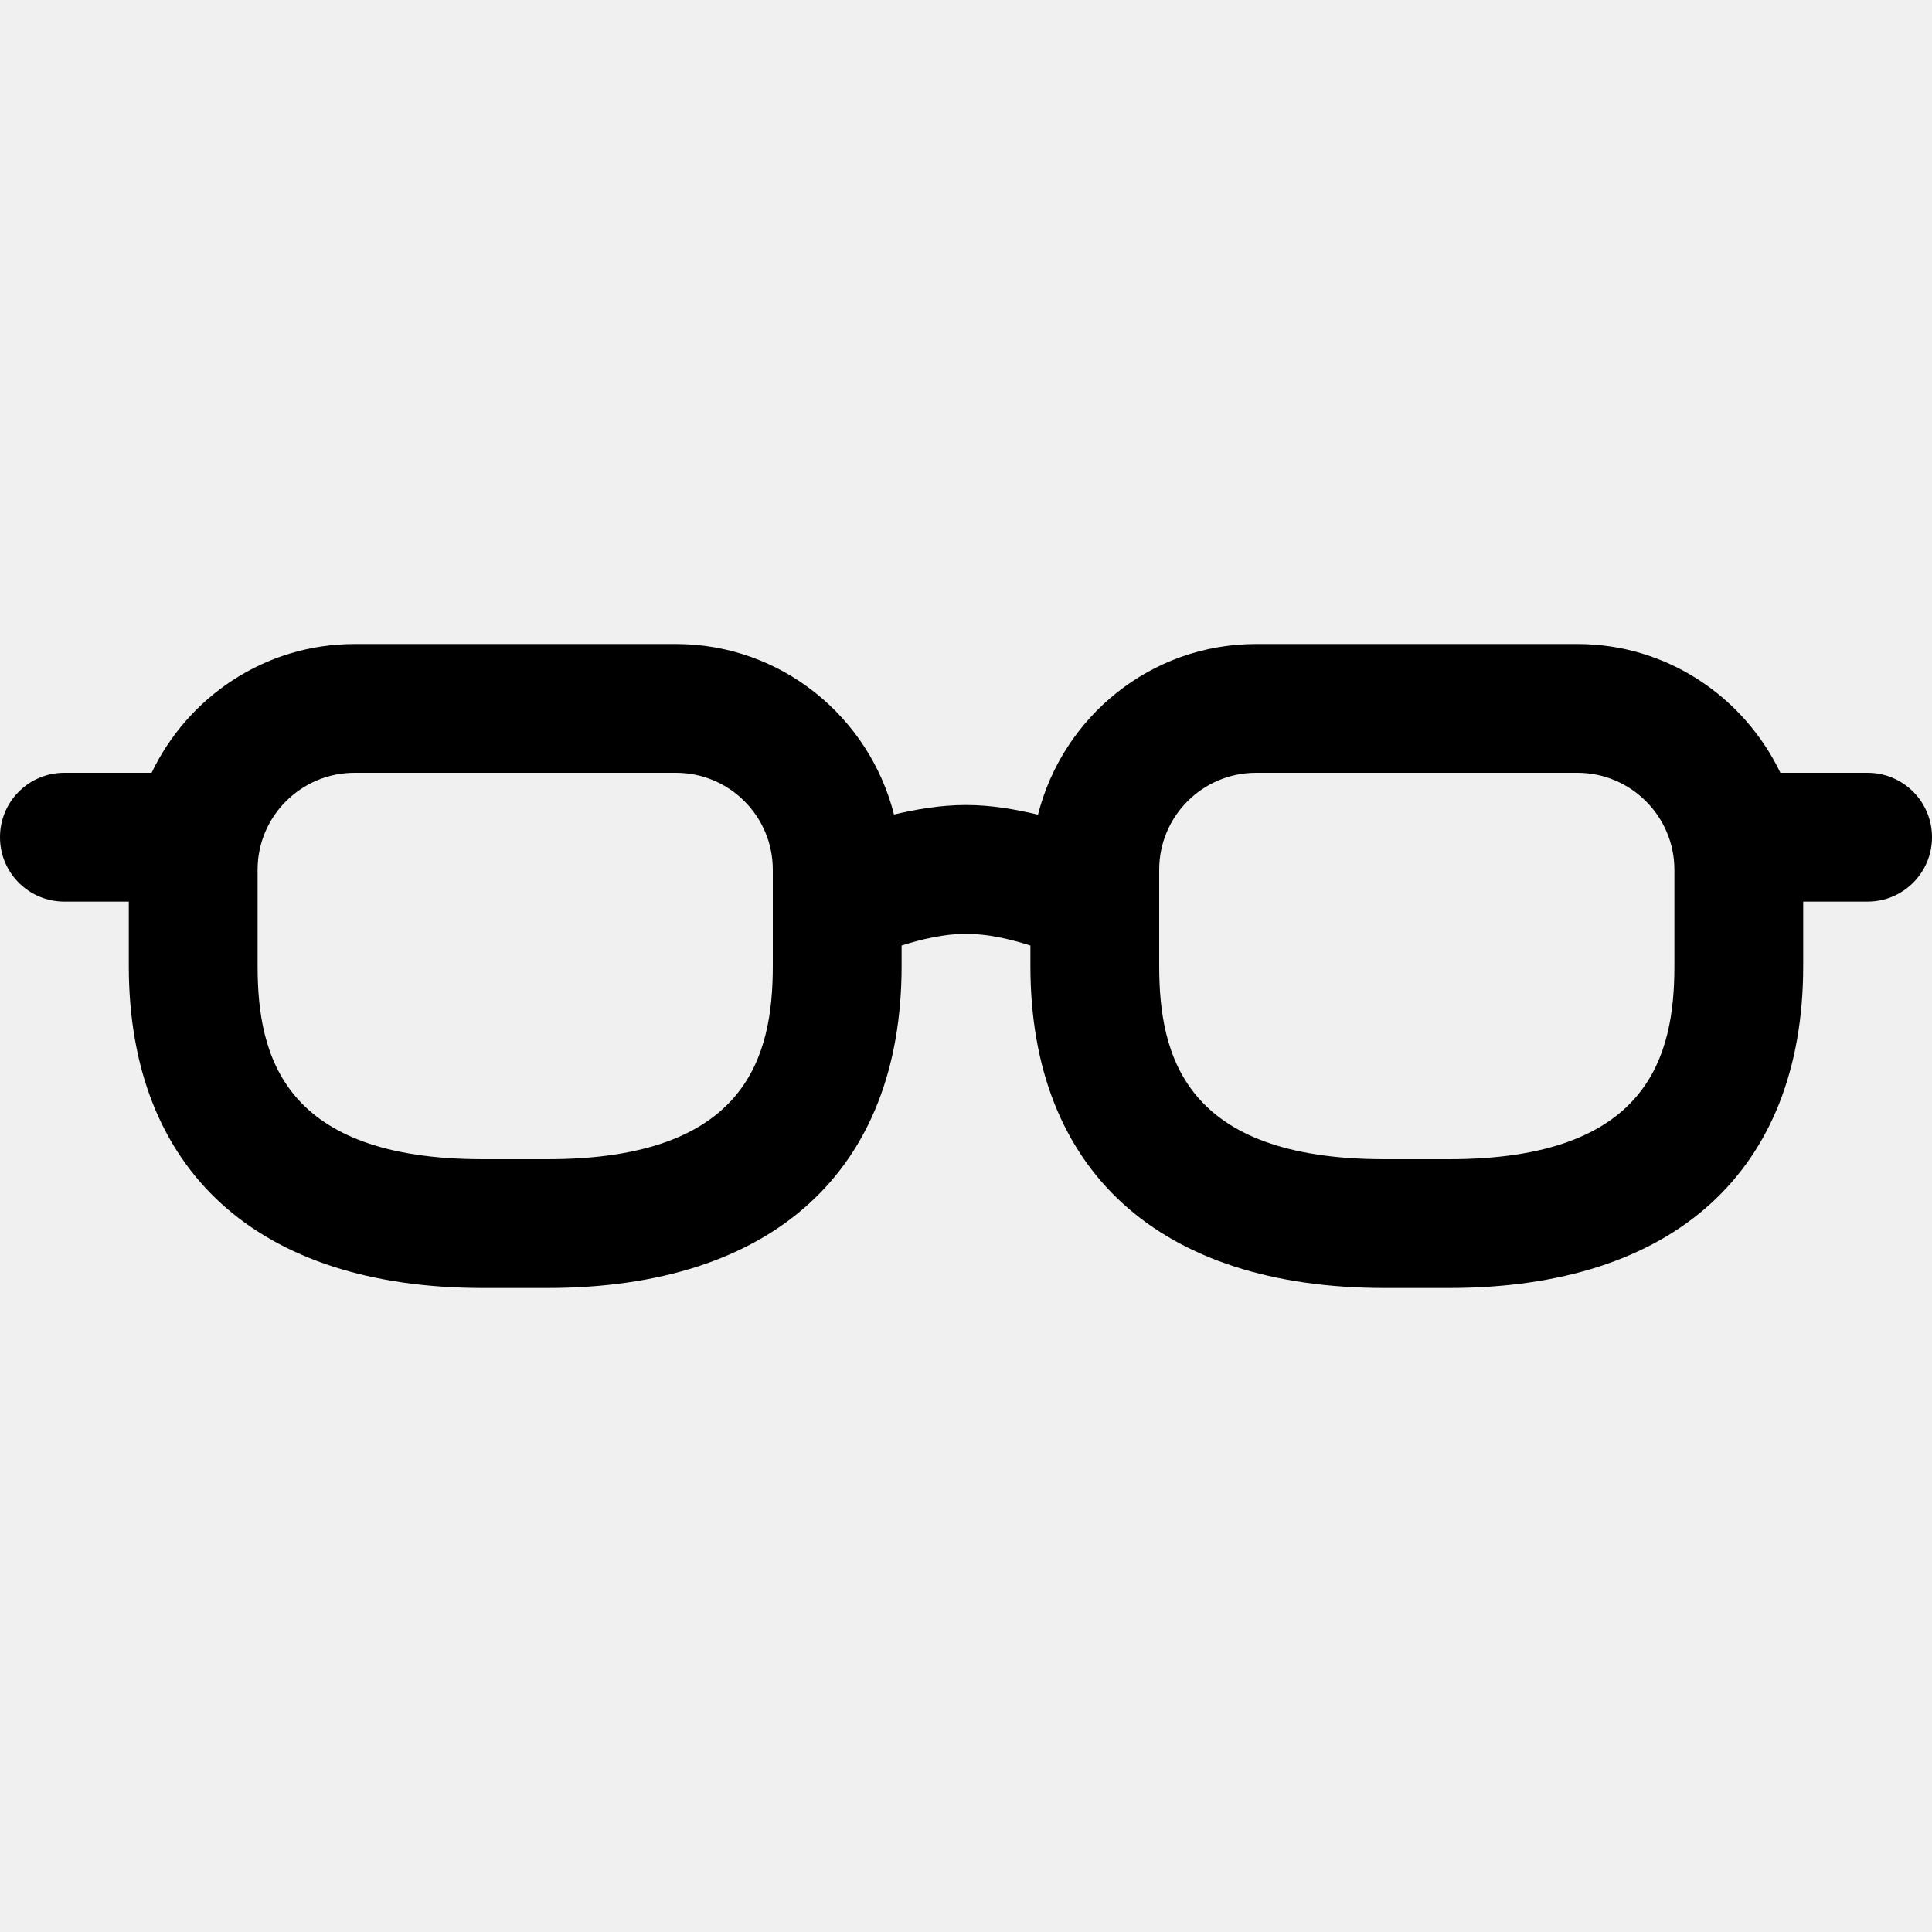
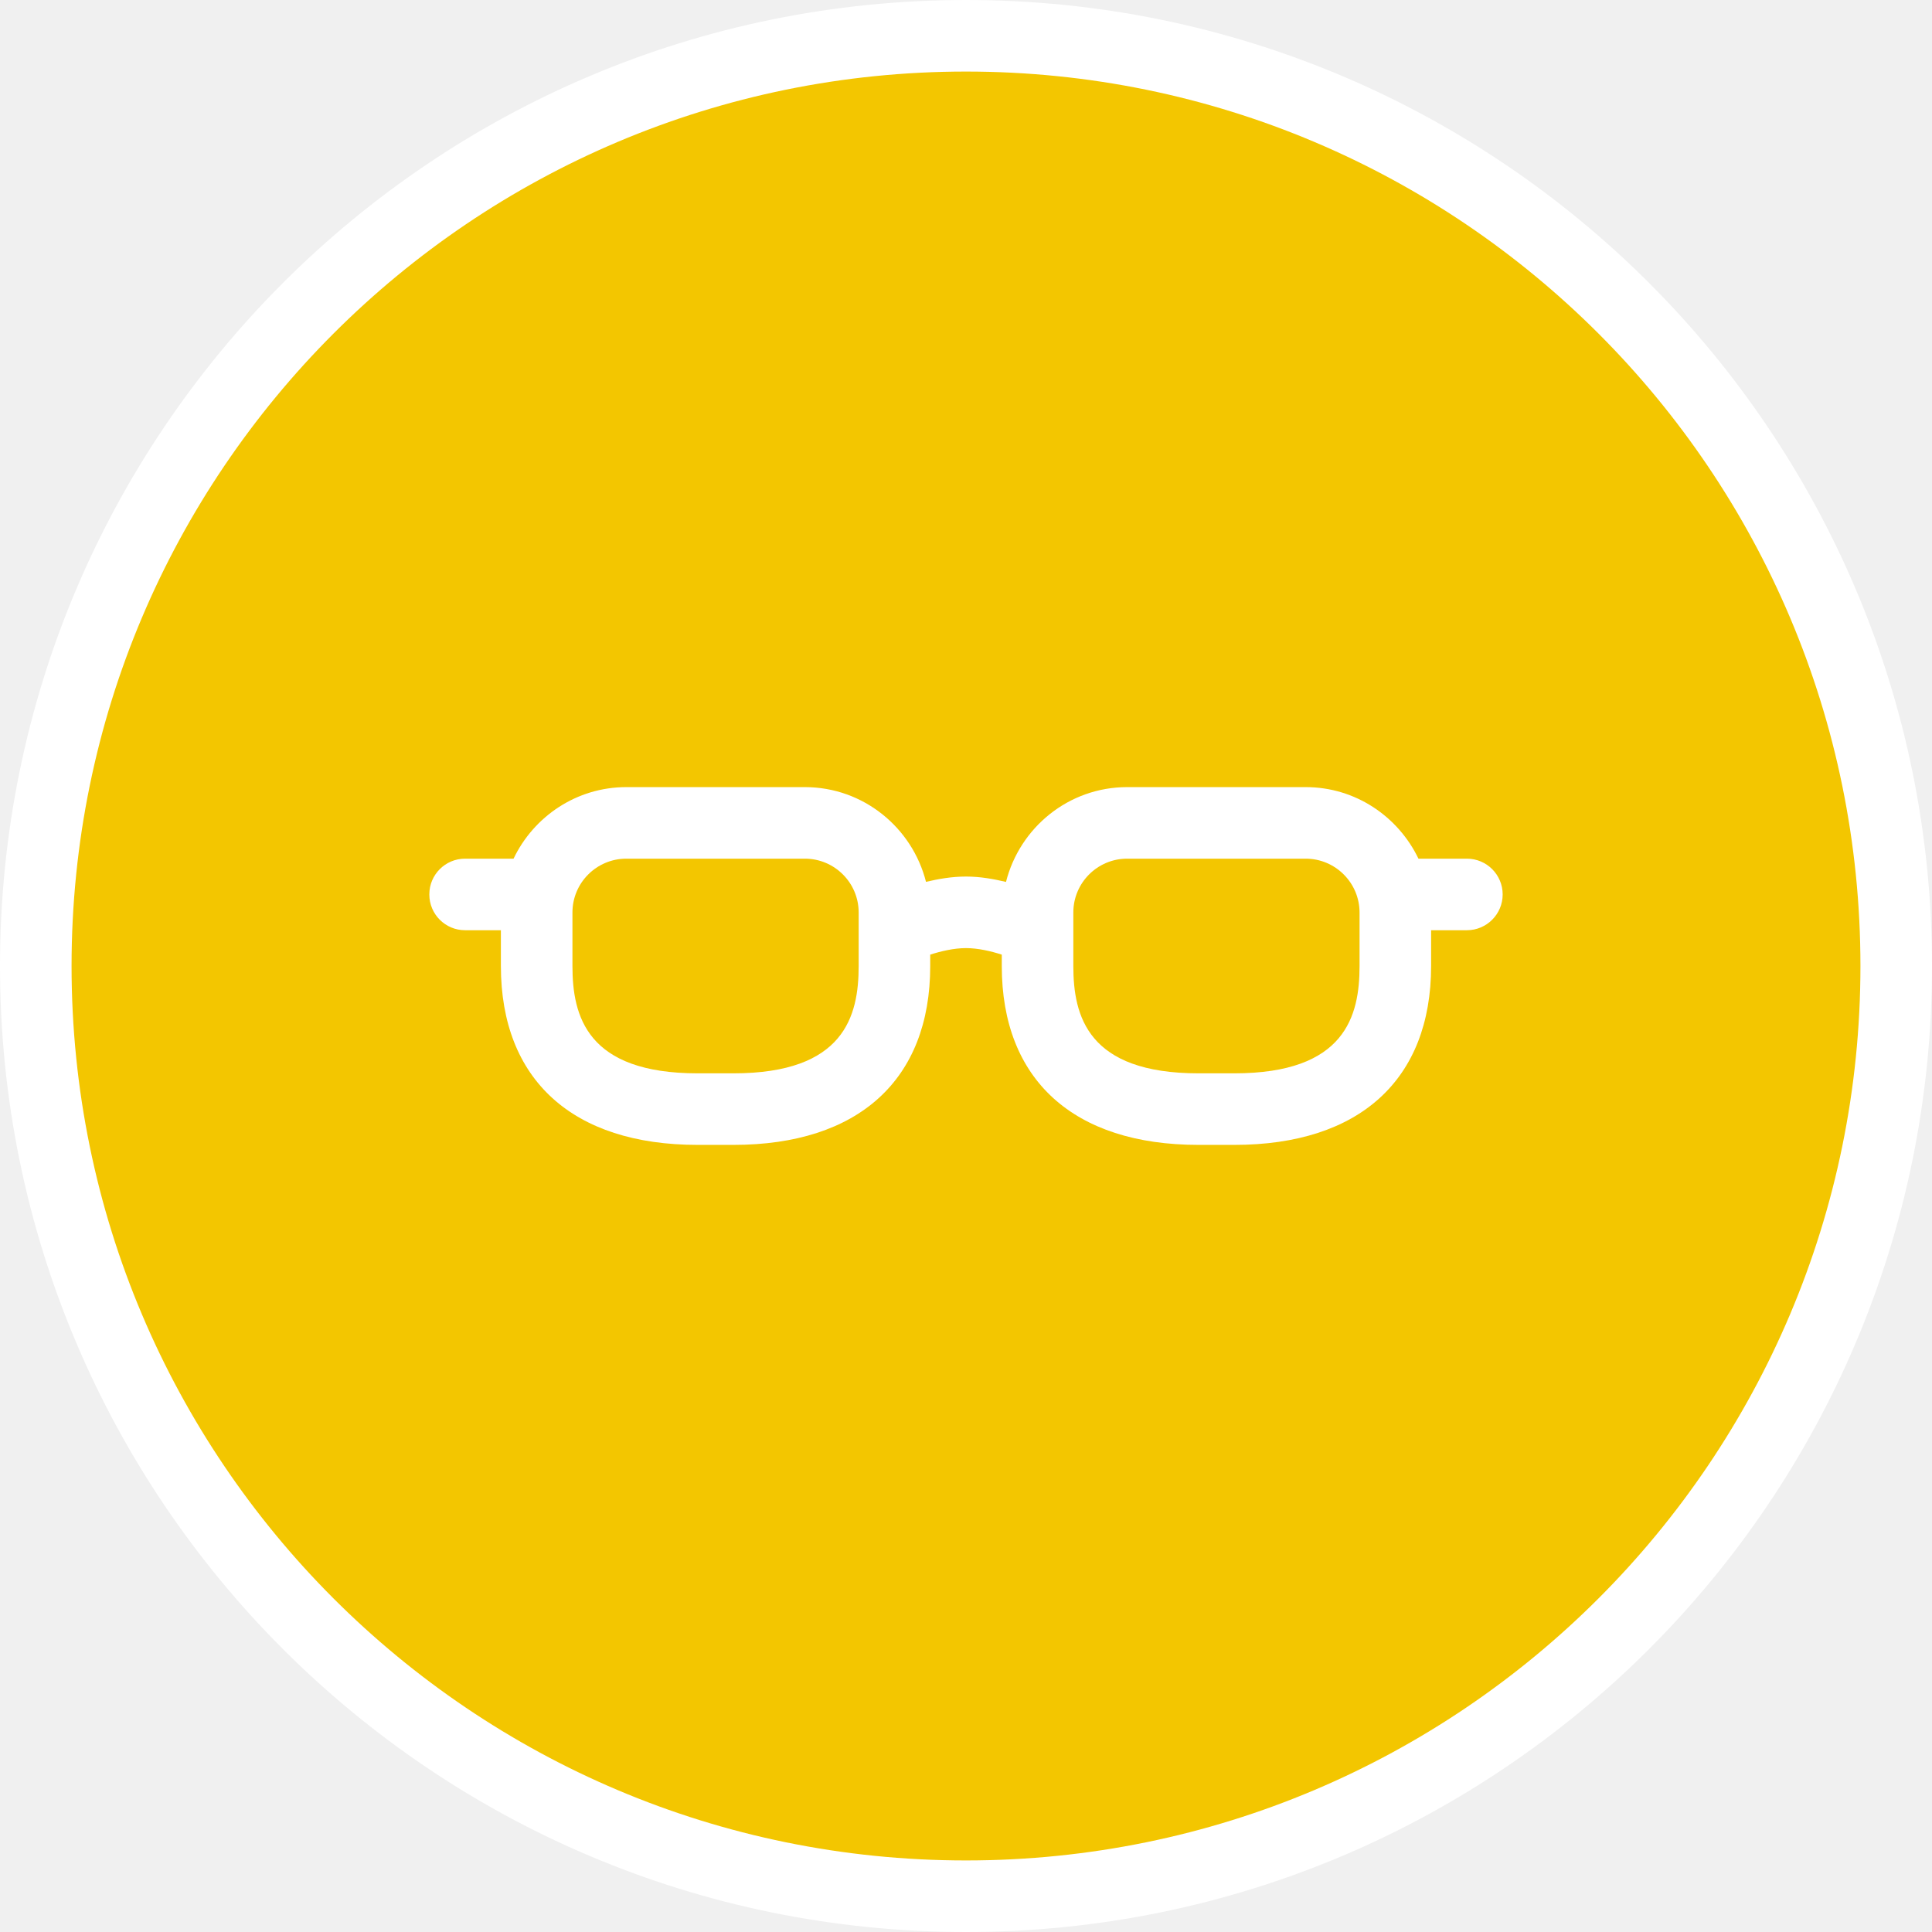
- <svg xmlns="http://www.w3.org/2000/svg" version="1.1" id="optician-15" width="15px" height="15px" viewBox="0 0 15 15">
-   <path d="M14.5,6h-0.677c-0.283-0.589-0.88-1-1.576-1H9.752C8.934,5,8.251,5.566,8.059,6.325  C7.885,6.284,7.699,6.25,7.5,6.25S7.115,6.283,6.941,6.324C6.749,5.566,6.065,5,5.248,5H2.753  C2.057,5,1.459,5.411,1.177,6H0.499C0.224,6,0,6.223,0,6.499v0.002C0,6.777,0.224,7,0.499,7H1v0.5  C1,9.089,2.002,10,3.75,10h0.5C5.998,10,7,9.089,7,7.5V7.341C7.15,7.293,7.331,7.25,7.5,7.25  c0.169,0,0.35,0.043,0.5,0.091V7.5C8,9.089,9.002,10,10.75,10h0.5C12.998,10,14,9.089,14,7.5V7h0.5  C14.776,7,15,6.776,15,6.5C15,6.224,14.776,6,14.5,6z M6,7.5C6,8.198,5.801,9,4.25,9h-0.5C2.199,9,2,8.198,2,7.5V6.752  C2,6.337,2.338,6,2.753,6h2.495C5.663,6,6,6.337,6,6.752V7.5z M13,7.5C13,8.198,12.801,9,11.25,9h-0.5  C9.199,9,9,8.198,9,7.5V6.752C9,6.337,9.337,6,9.752,6h2.495C12.662,6,13,6.338,13,6.753V7.5z" />
+ <svg xmlns="http://www.w3.org/2000/svg" version="1.1" id="optician-15" width="27" height="27" viewBox="0 0 27 27">
+   <rect fill="none" x="0" y="0" width="27" height="27" />
+   <rect x="1" y="1" rx="12.5" ry="12.5" width="25" height="25" stroke="#ffffff" style="stroke-linejoin:round;stroke-miterlimit:4;" fill="#ffffff" stroke-width="2" />
+   <rect x="1" y="1" width="25" height="25" rx="12.5" ry="12.5" fill="#F3C600" />
+   <path fill="#ffffff" transform="translate(6 6)" d="M14.5,6h-0.677c-0.283-0.589-0.88-1-1.576-1H9.752C8.934,5,8.251,5.566,8.059,6.325  C7.885,6.284,7.699,6.25,7.5,6.25S7.115,6.283,6.941,6.324C6.749,5.566,6.065,5,5.248,5H2.753  C2.057,5,1.459,5.411,1.177,6H0.499C0.224,6,0,6.223,0,6.499v0.002C0,6.777,0.224,7,0.499,7H1v0.5  C1,9.089,2.002,10,3.75,10h0.5C5.998,10,7,9.089,7,7.5V7.341C7.15,7.293,7.331,7.25,7.5,7.25  c0.169,0,0.35,0.043,0.5,0.091V7.5C8,9.089,9.002,10,10.75,10h0.5C12.998,10,14,9.089,14,7.5V7h0.5  C14.776,7,15,6.776,15,6.5C15,6.224,14.776,6,14.5,6z M6,7.5C6,8.198,5.801,9,4.25,9h-0.5C2.199,9,2,8.198,2,7.5V6.752  C2,6.337,2.338,6,2.753,6h2.495C5.663,6,6,6.337,6,6.752V7.5z M13,7.5C13,8.198,12.801,9,11.25,9h-0.5  C9.199,9,9,8.198,9,7.5V6.752C9,6.337,9.337,6,9.752,6h2.495C12.662,6,13,6.338,13,6.753V7.5z" />
</svg>
